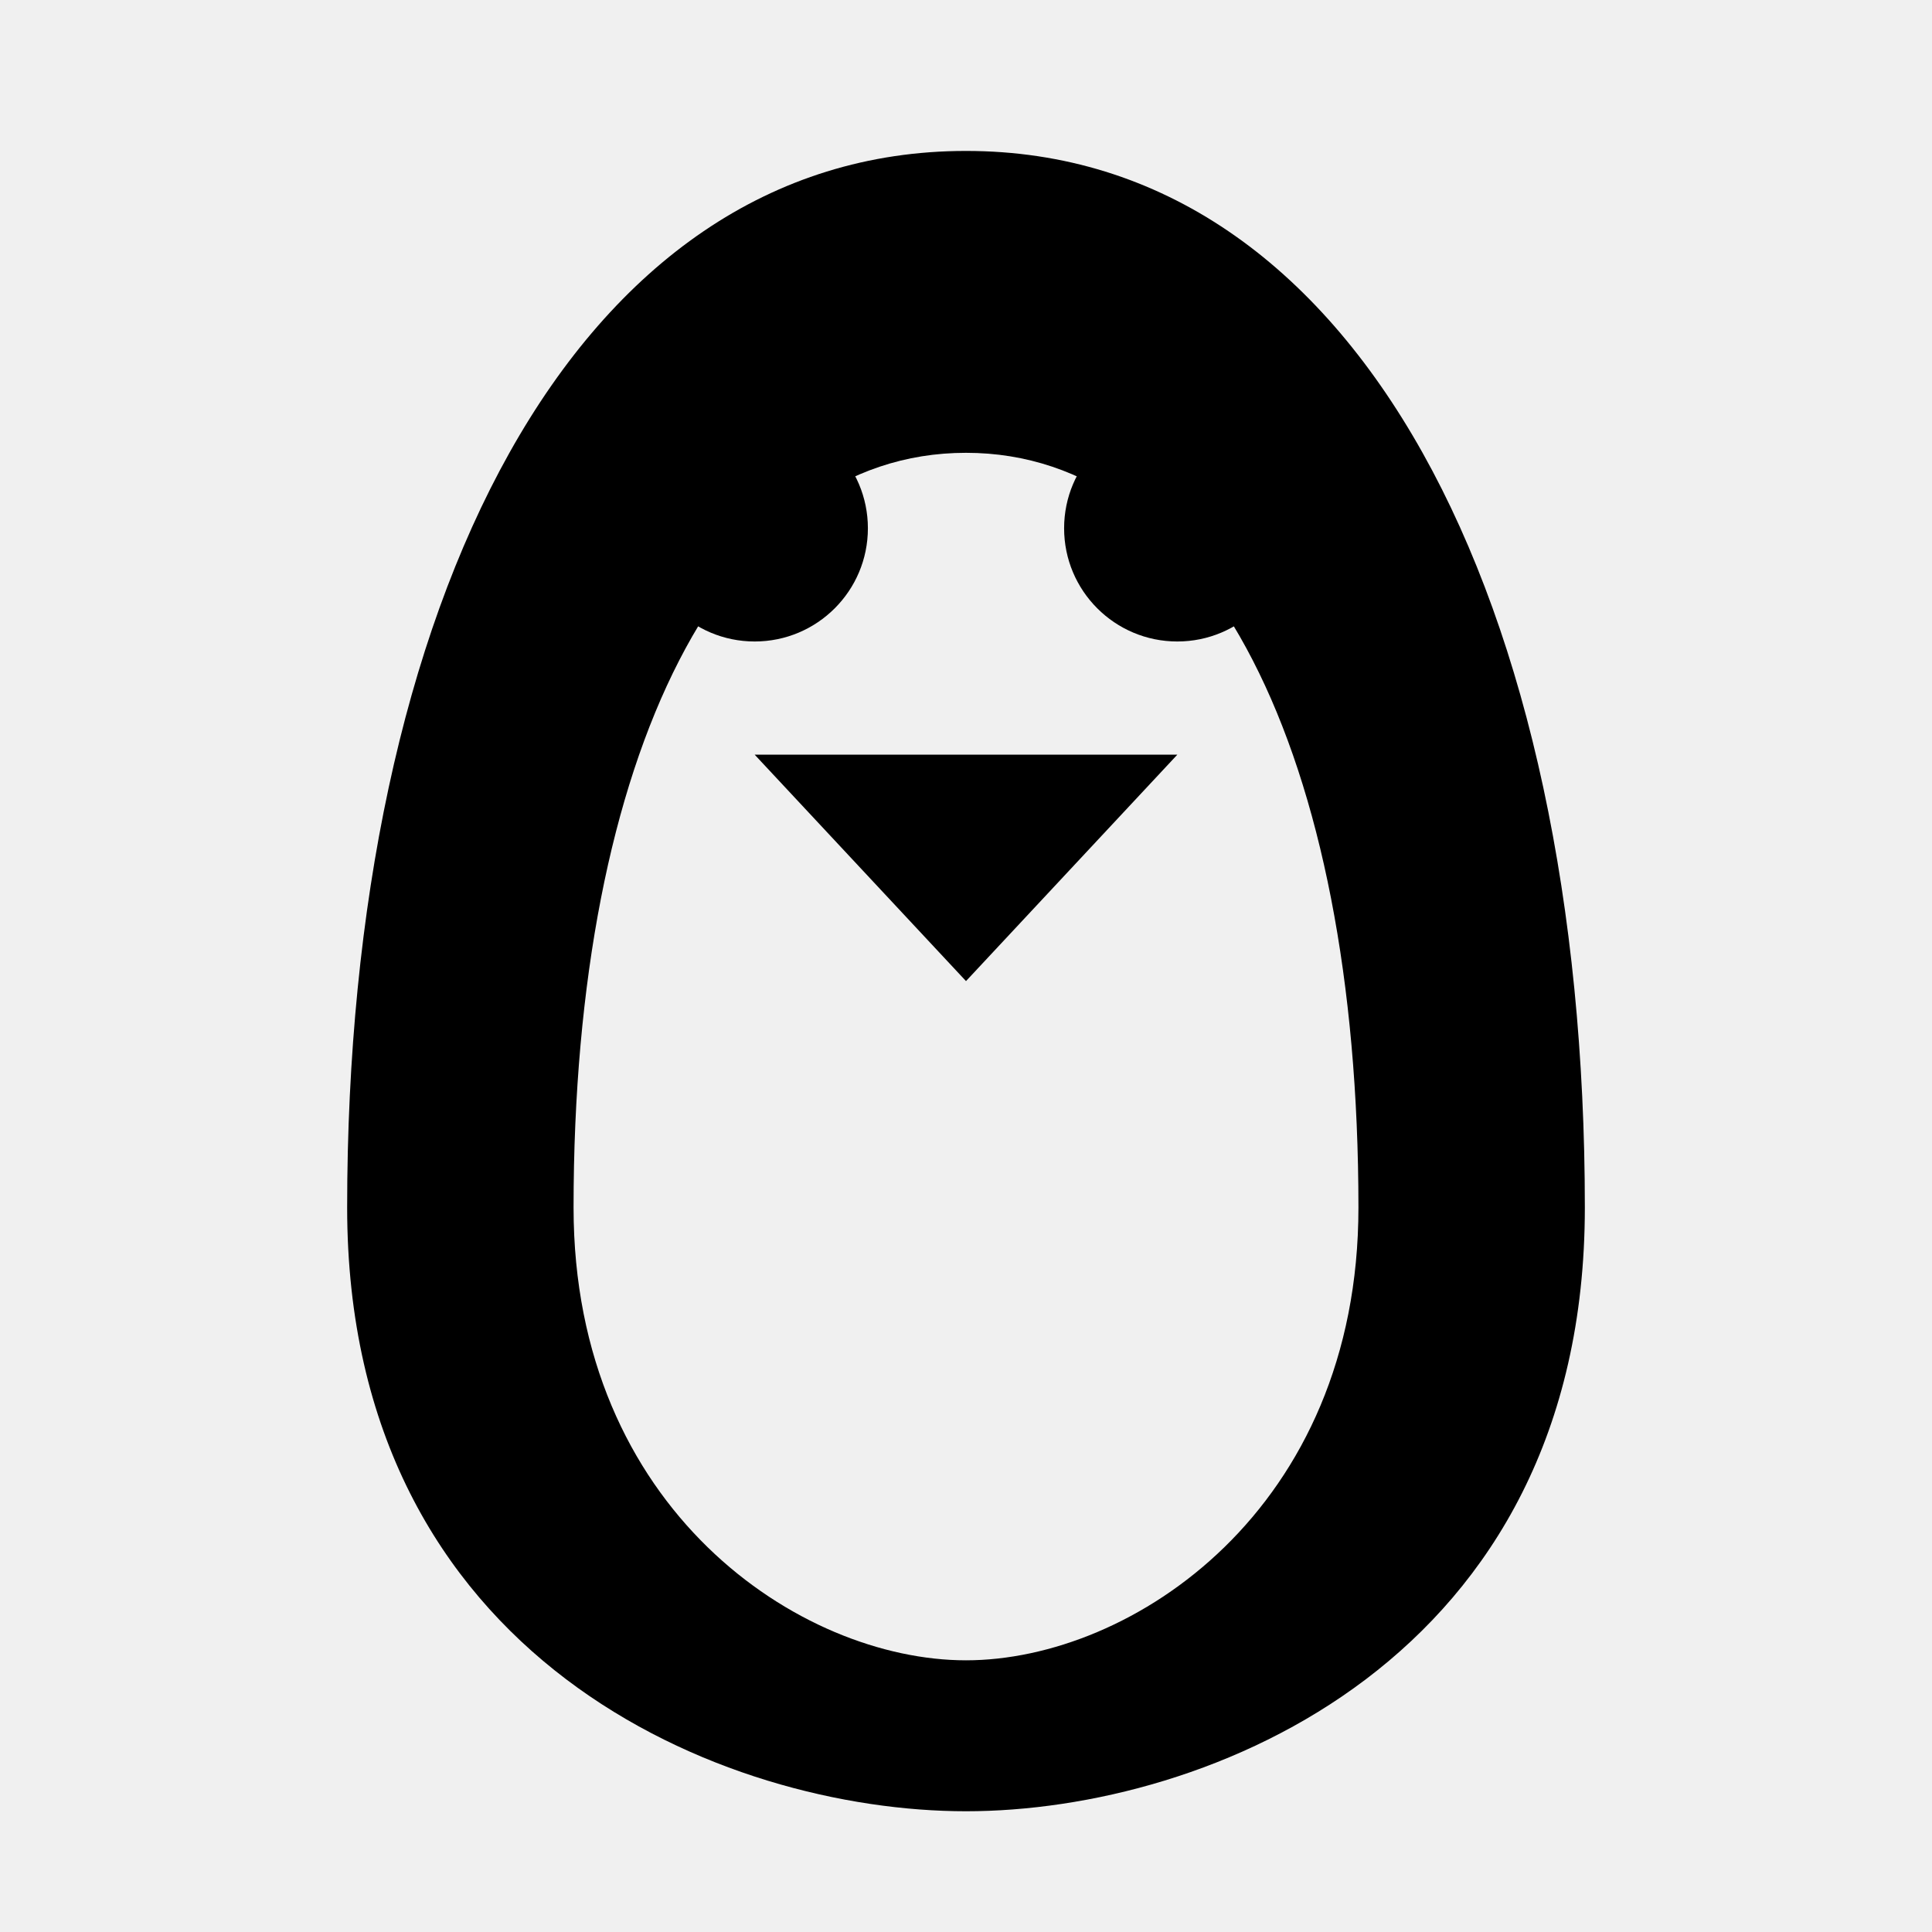
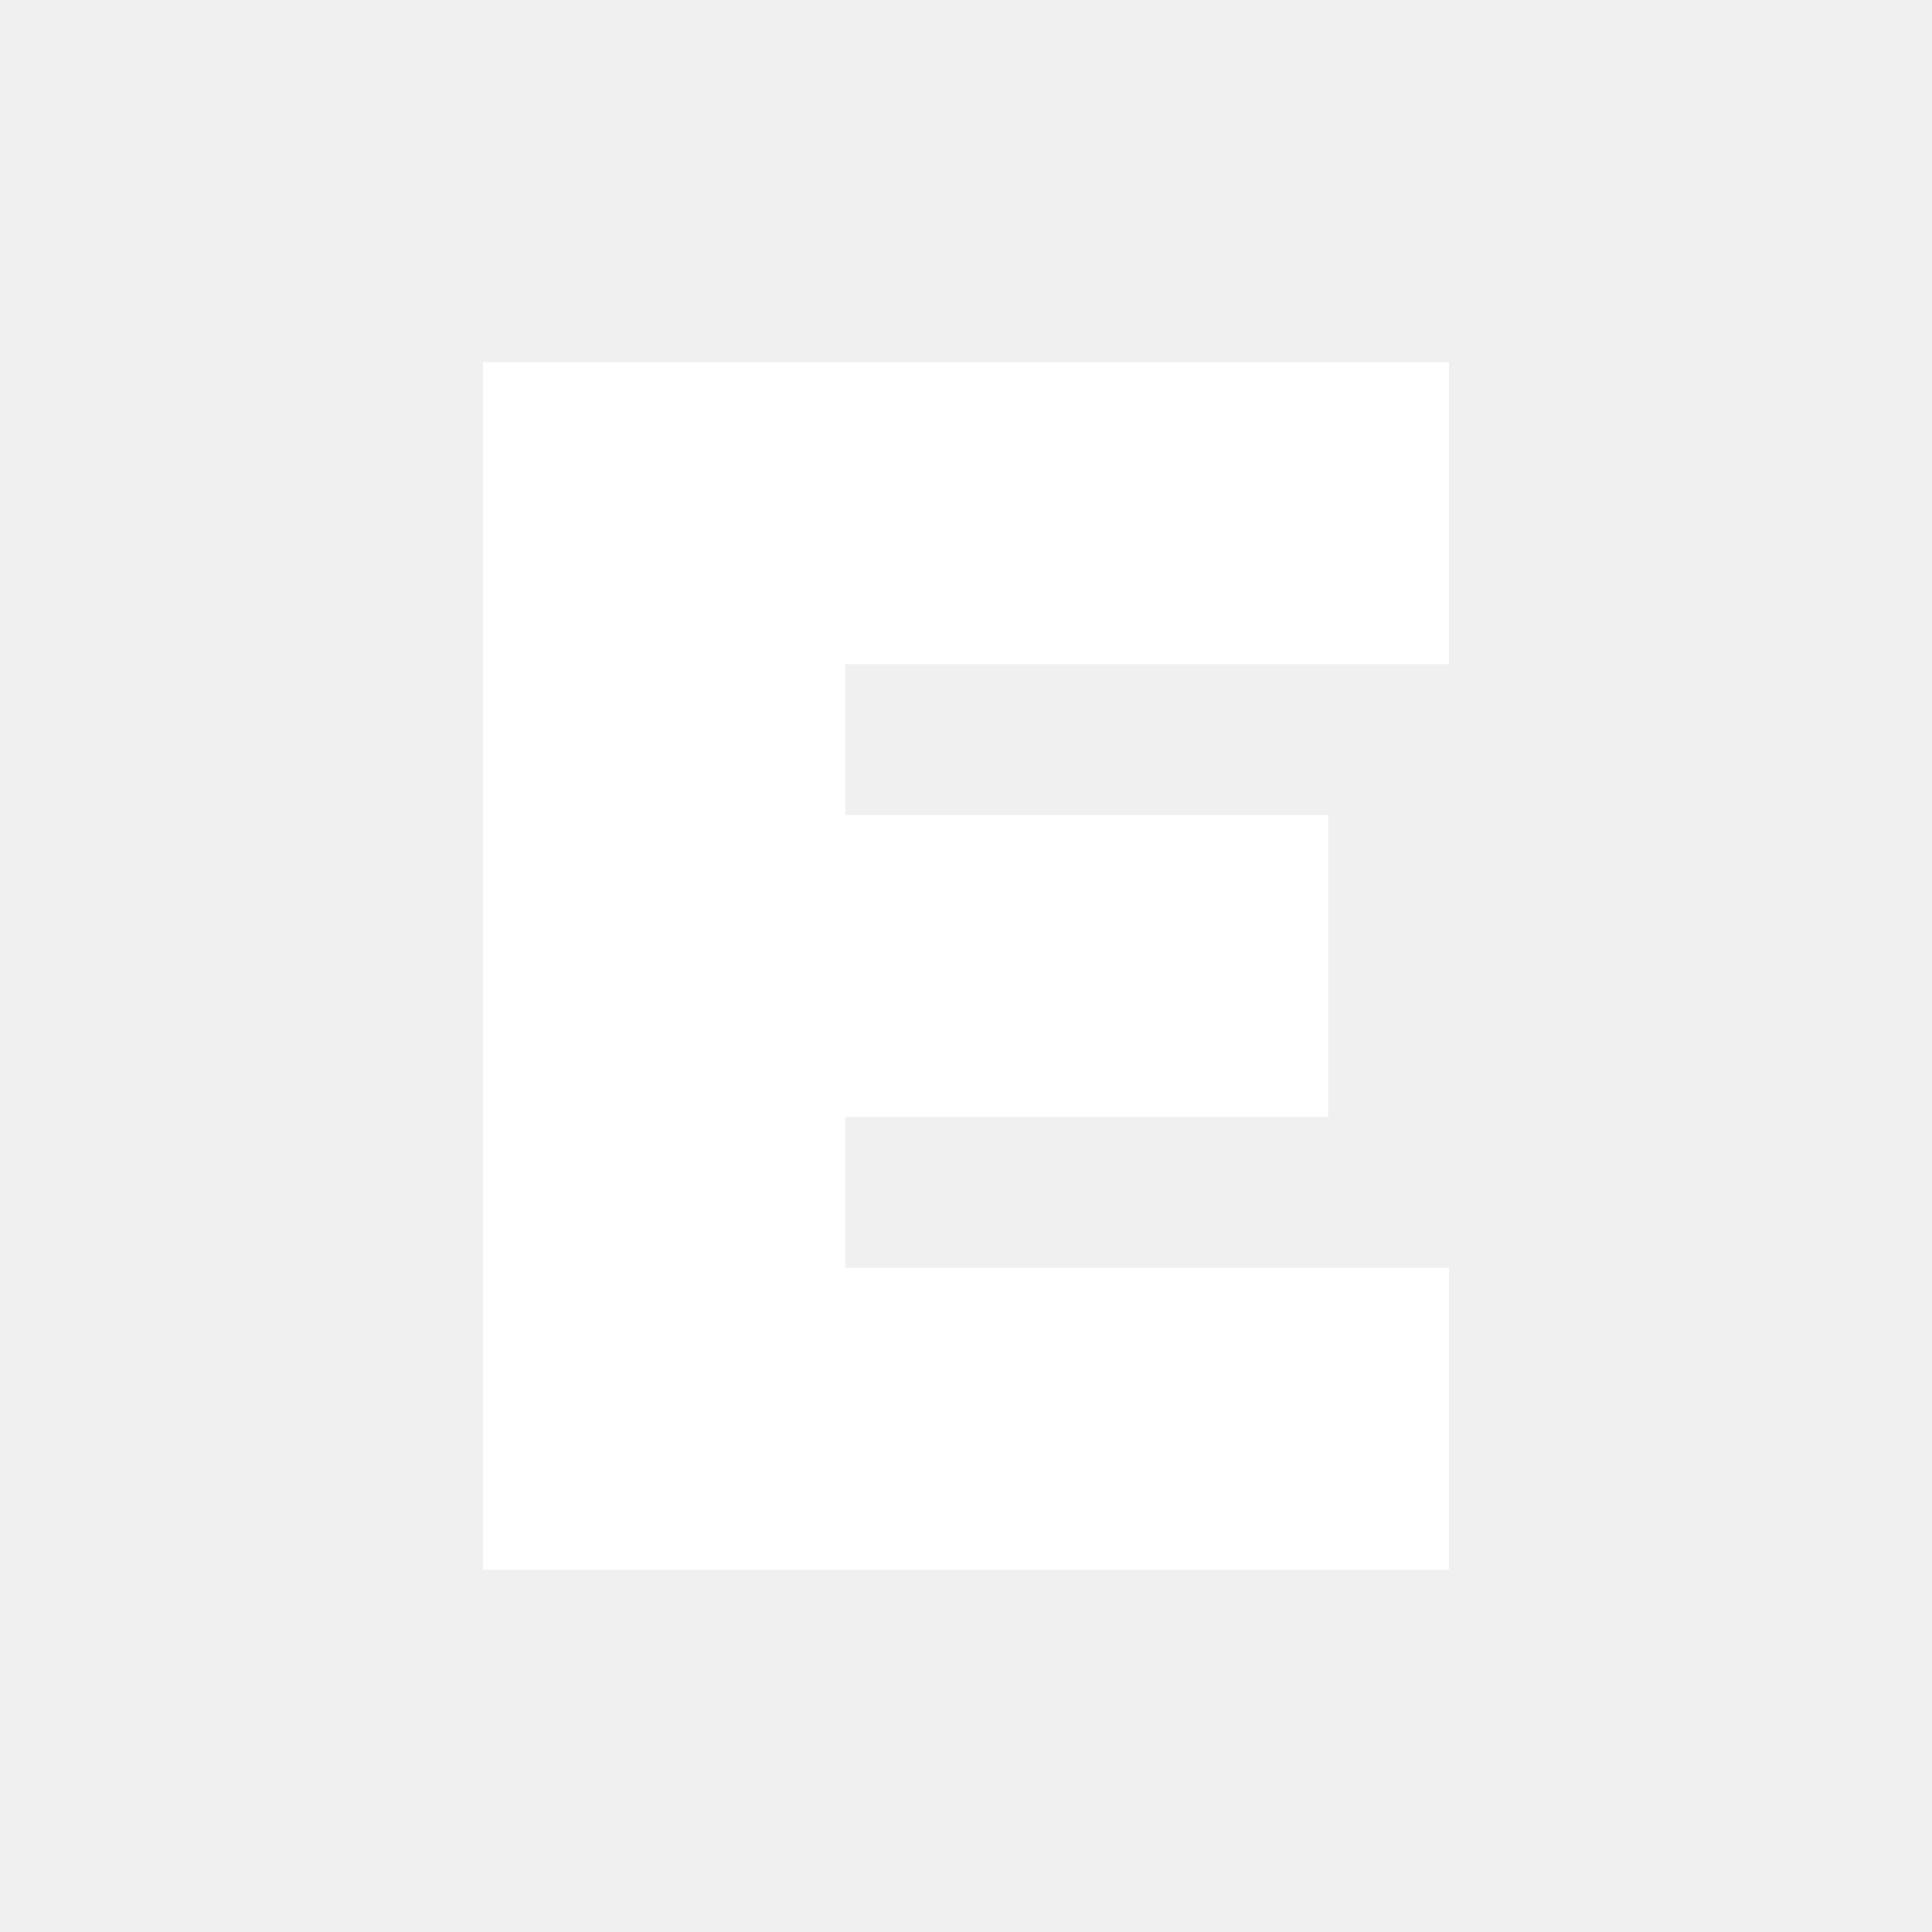
<svg xmlns="http://www.w3.org/2000/svg" width="256" height="256" viewBox="0 0 256 256">
-   <path d="M 128 20 C 180 20, 210 80, 210 160 C 210 220, 160 240, 128 240 C 96 240, 46 220, 46 160 C 46 80, 76 20, 128 20 Z M 128 60 C 96 60, 76 100, 76 160 C 76 200, 106 220, 128 220 C 150 220, 180 200, 180 160 C 180 100, 160 60, 128 60 Z" fill-rule="evenodd" fill="#000000" />
-   <polygon points="100,100 156,100 128,130" fill="#000000" />
-   <circle cx="100" cy="70" r="15" fill="#000000" />
-   <circle cx="156" cy="70" r="15" fill="#000000" />
+   <path d="M 64 48 H 192 V 88 H 112 V 108 H 176 V 148 H 112 V 168 H 192 V 208 H 64 V 48 Z" fill="#ffffff" />
</svg>
